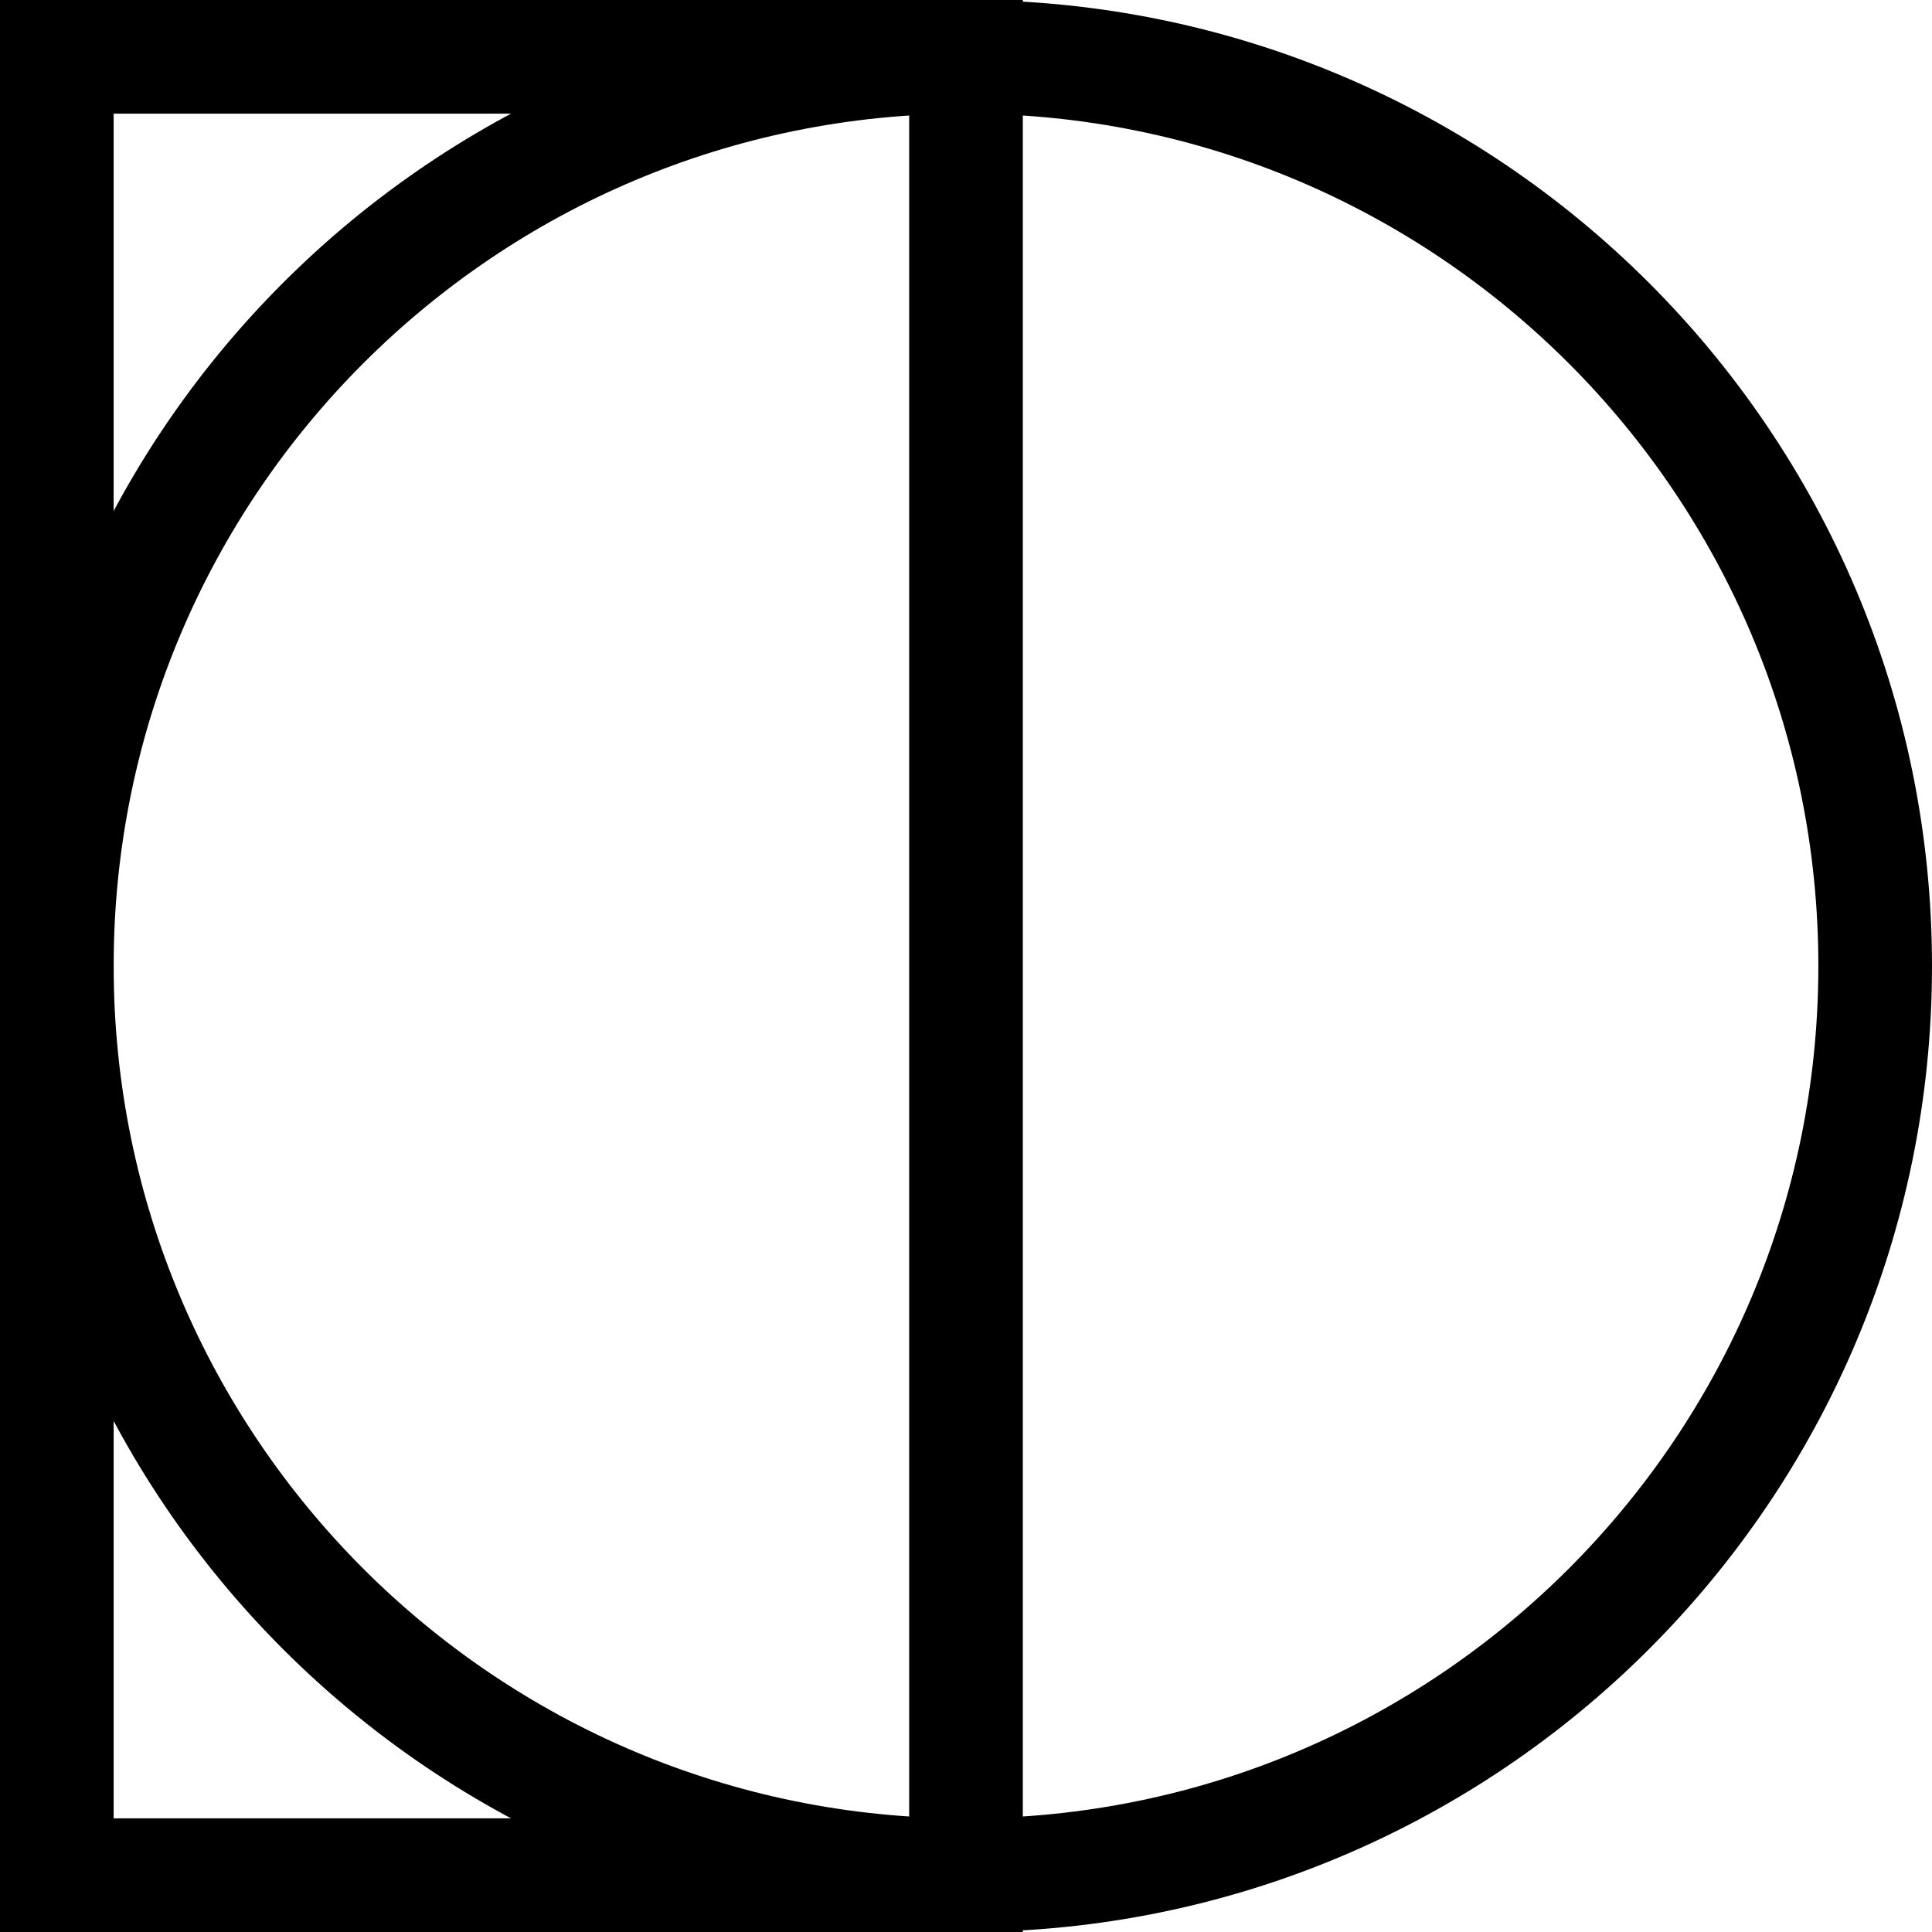
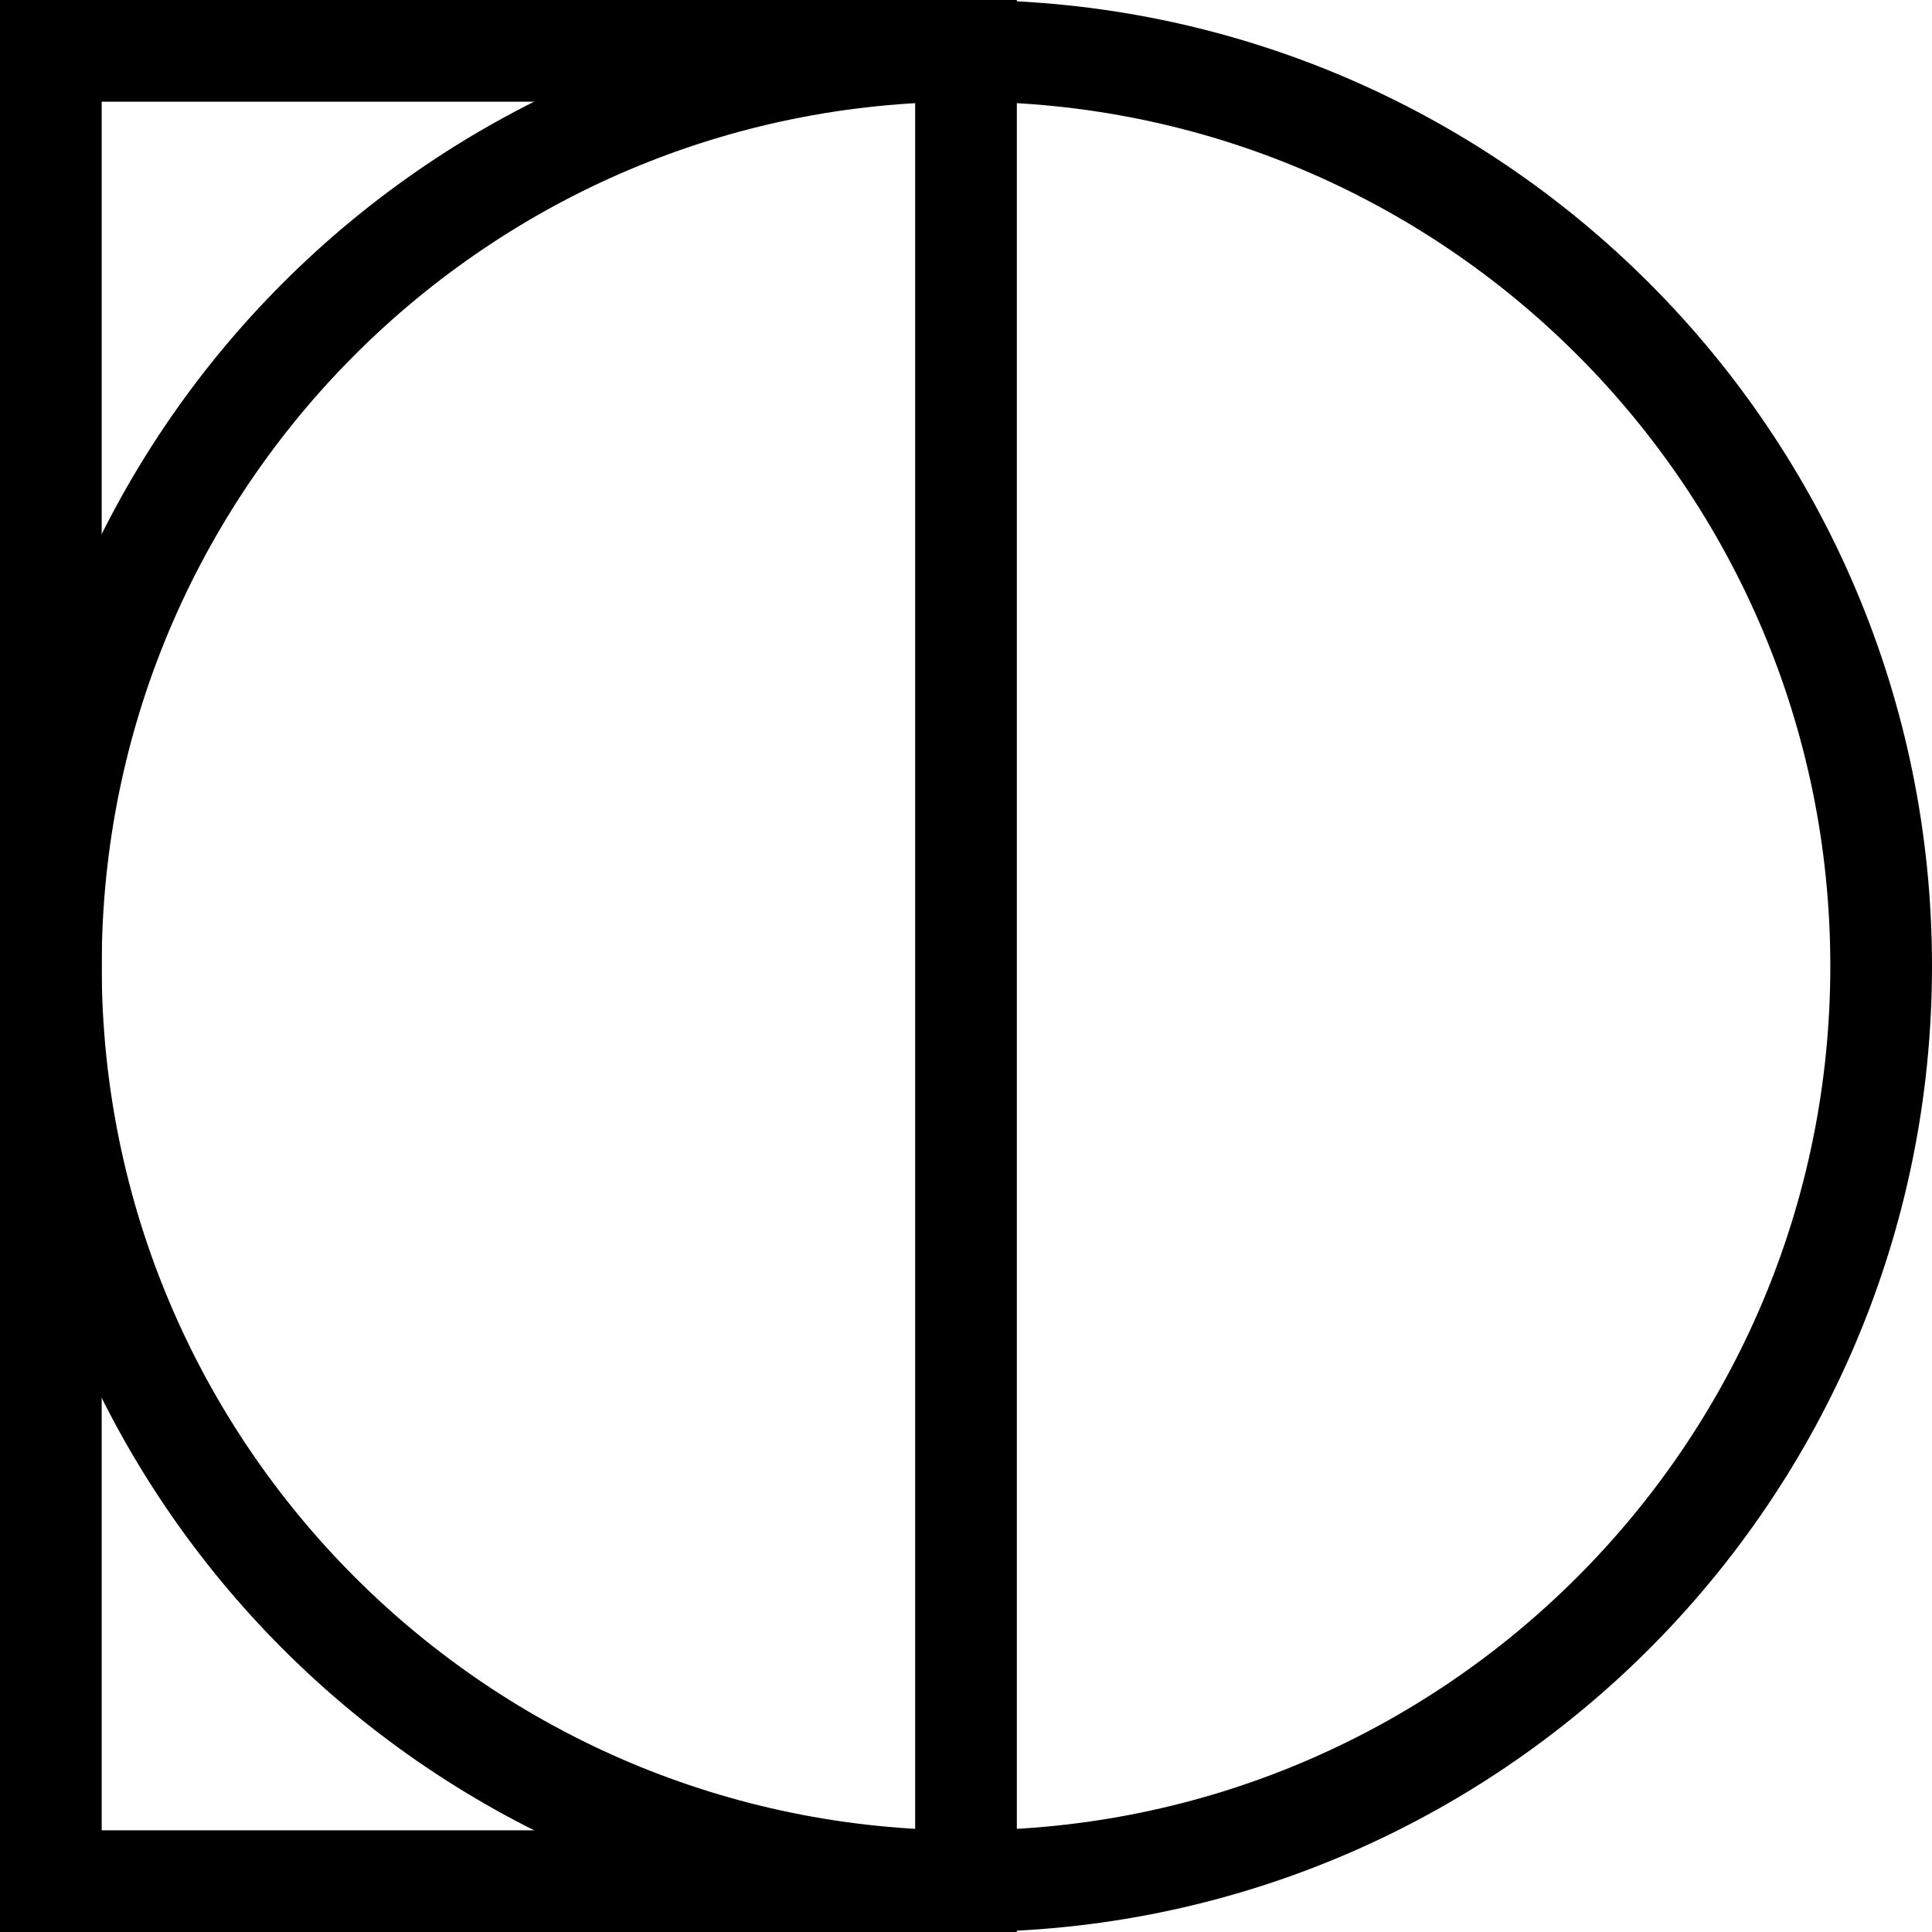
- <svg xmlns="http://www.w3.org/2000/svg" version="1.1" id="Layer_1" x="0px" y="0px" viewBox="0 0 34 34" style="enable-background:new 0 0 34 34;" xml:space="preserve">
+ <svg xmlns="http://www.w3.org/2000/svg" version="1.1" id="Layer_1" x="0px" y="0px" viewBox="0 0 38 38" style="enable-background:new 0 0 38 38;" xml:space="preserve">
  <style type="text/css">
	.st0{fill:none;stroke:#000000;stroke-width:2;stroke-miterlimit:10;}
</style>
  <g>
-     <rect x="1" y="1" class="st0" width="16" height="32" />
-     <circle class="st0" cx="17" cy="17" r="16" />
+     <rect x="1" y="1" class="st0" width="18" height="36" />
+     <circle class="st0" cx="19" cy="19" r="18" />
  </g>
</svg>
